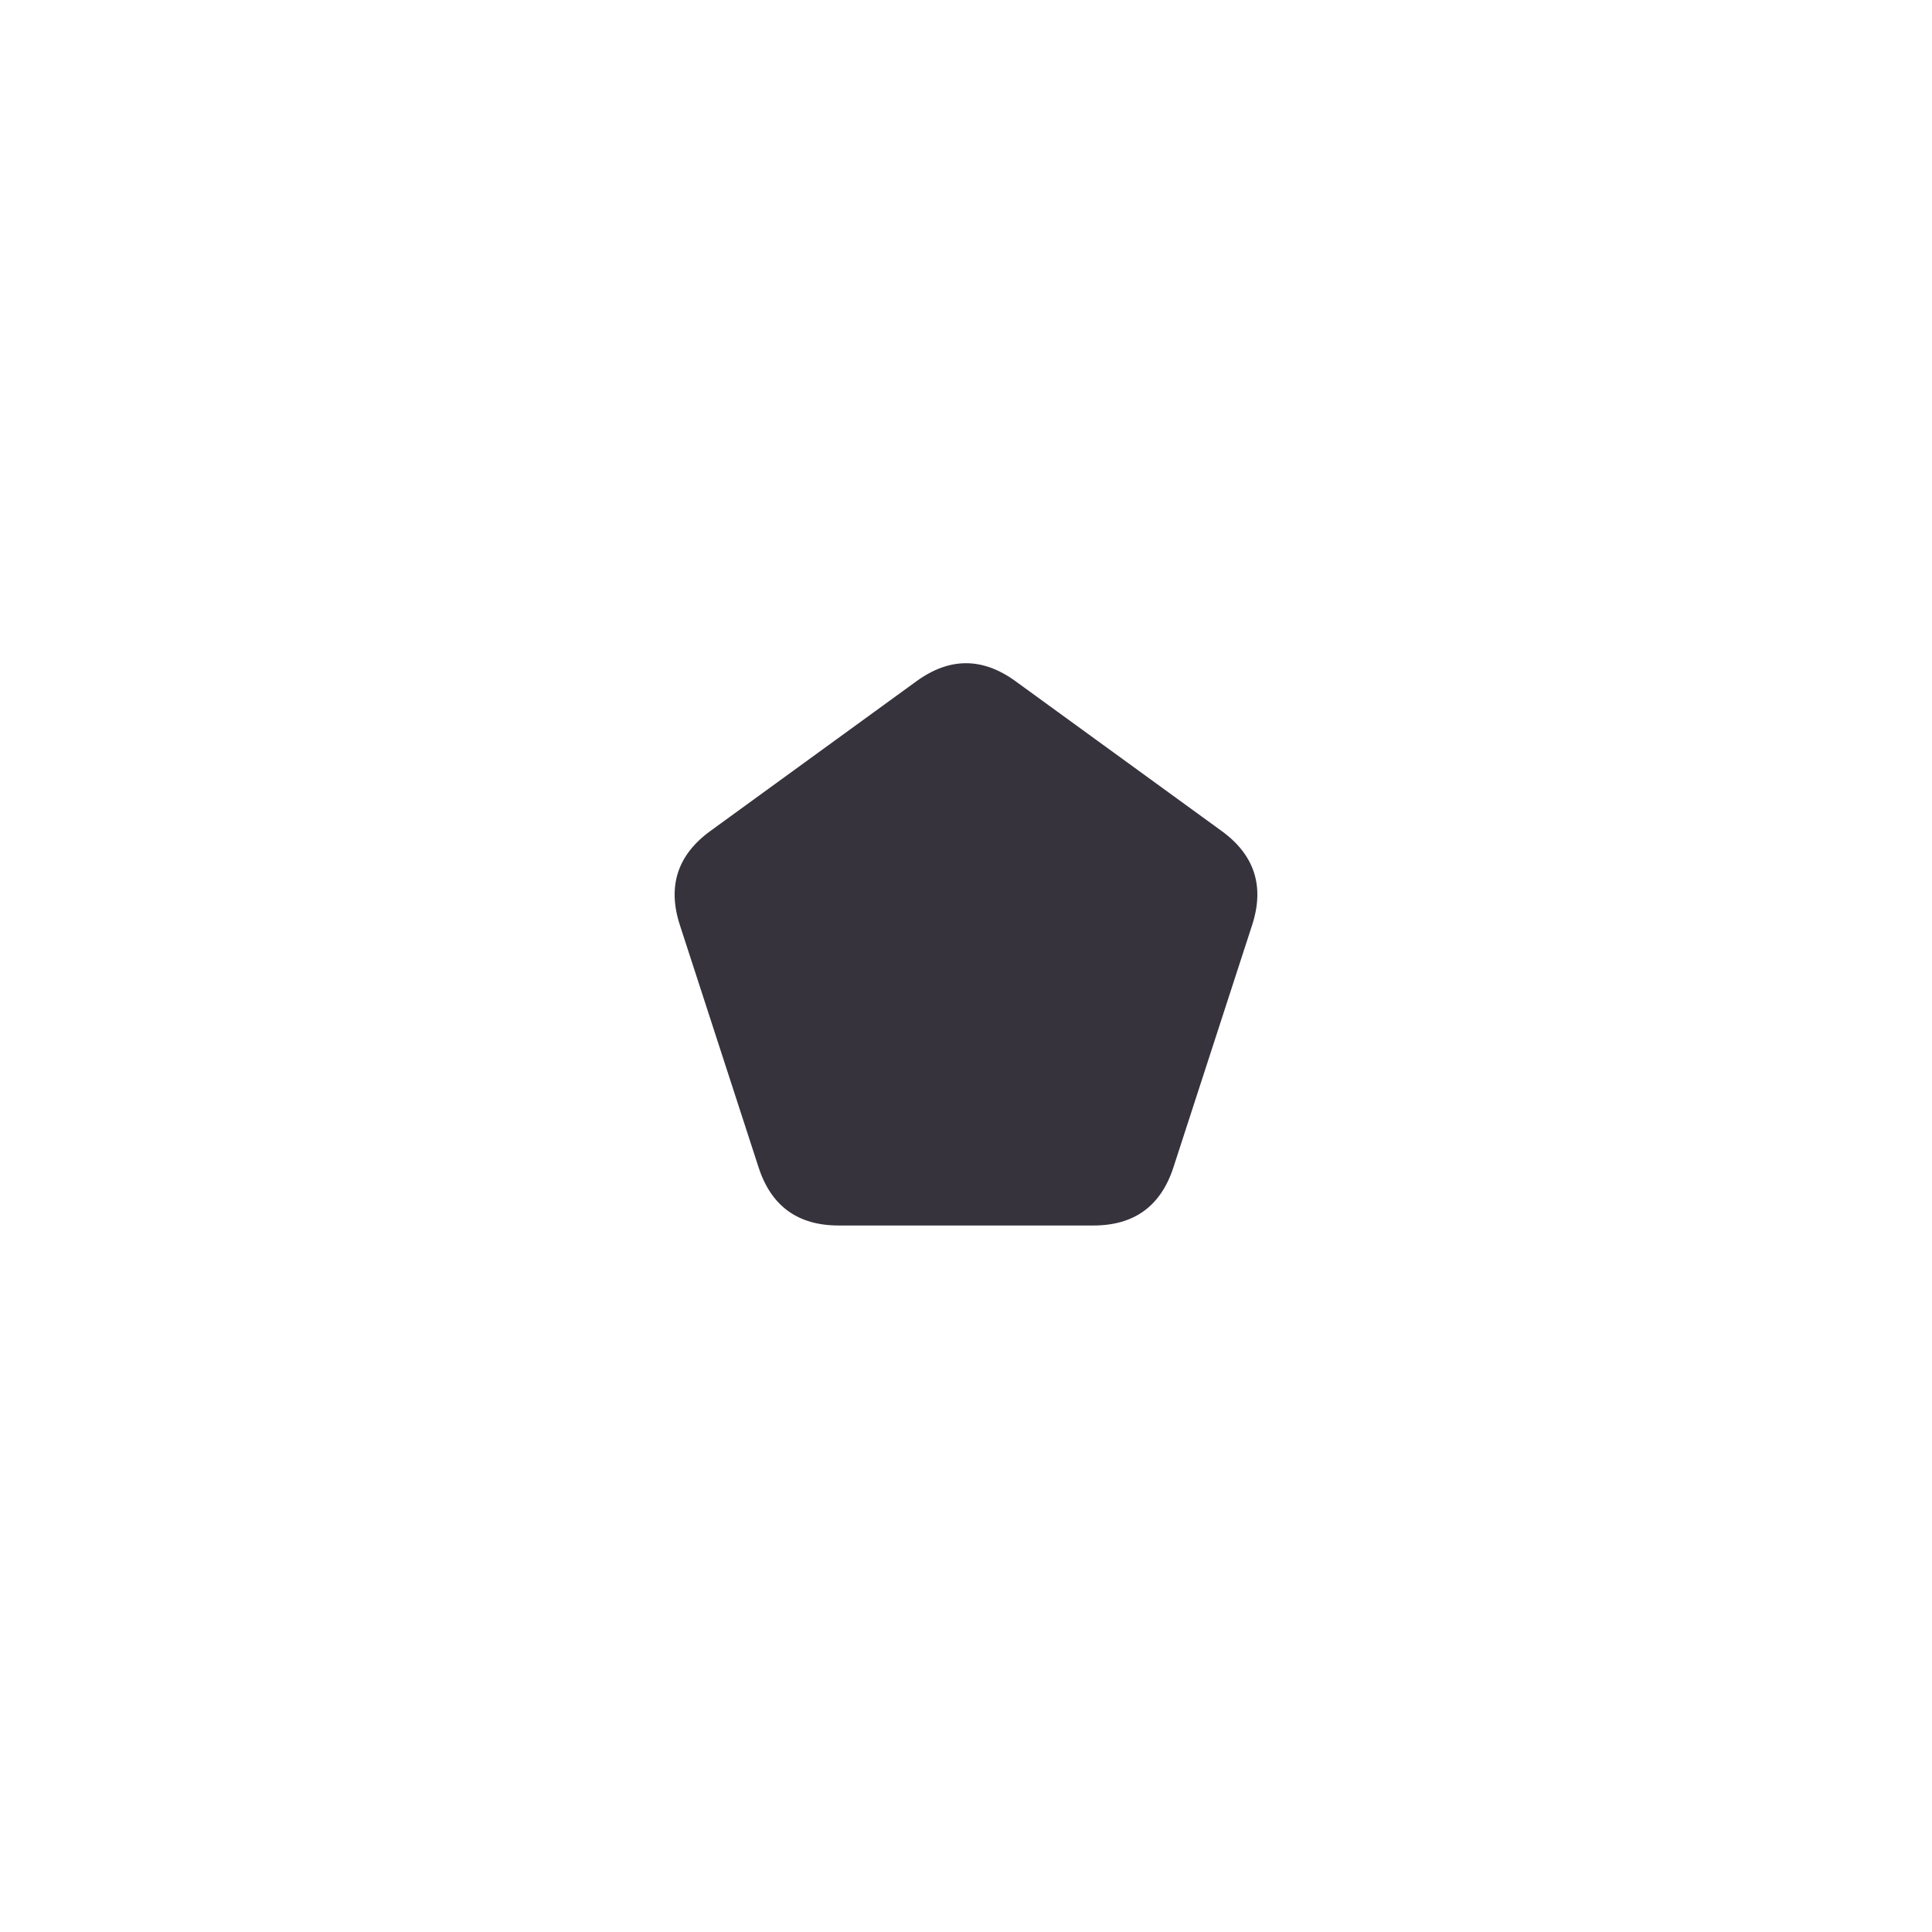
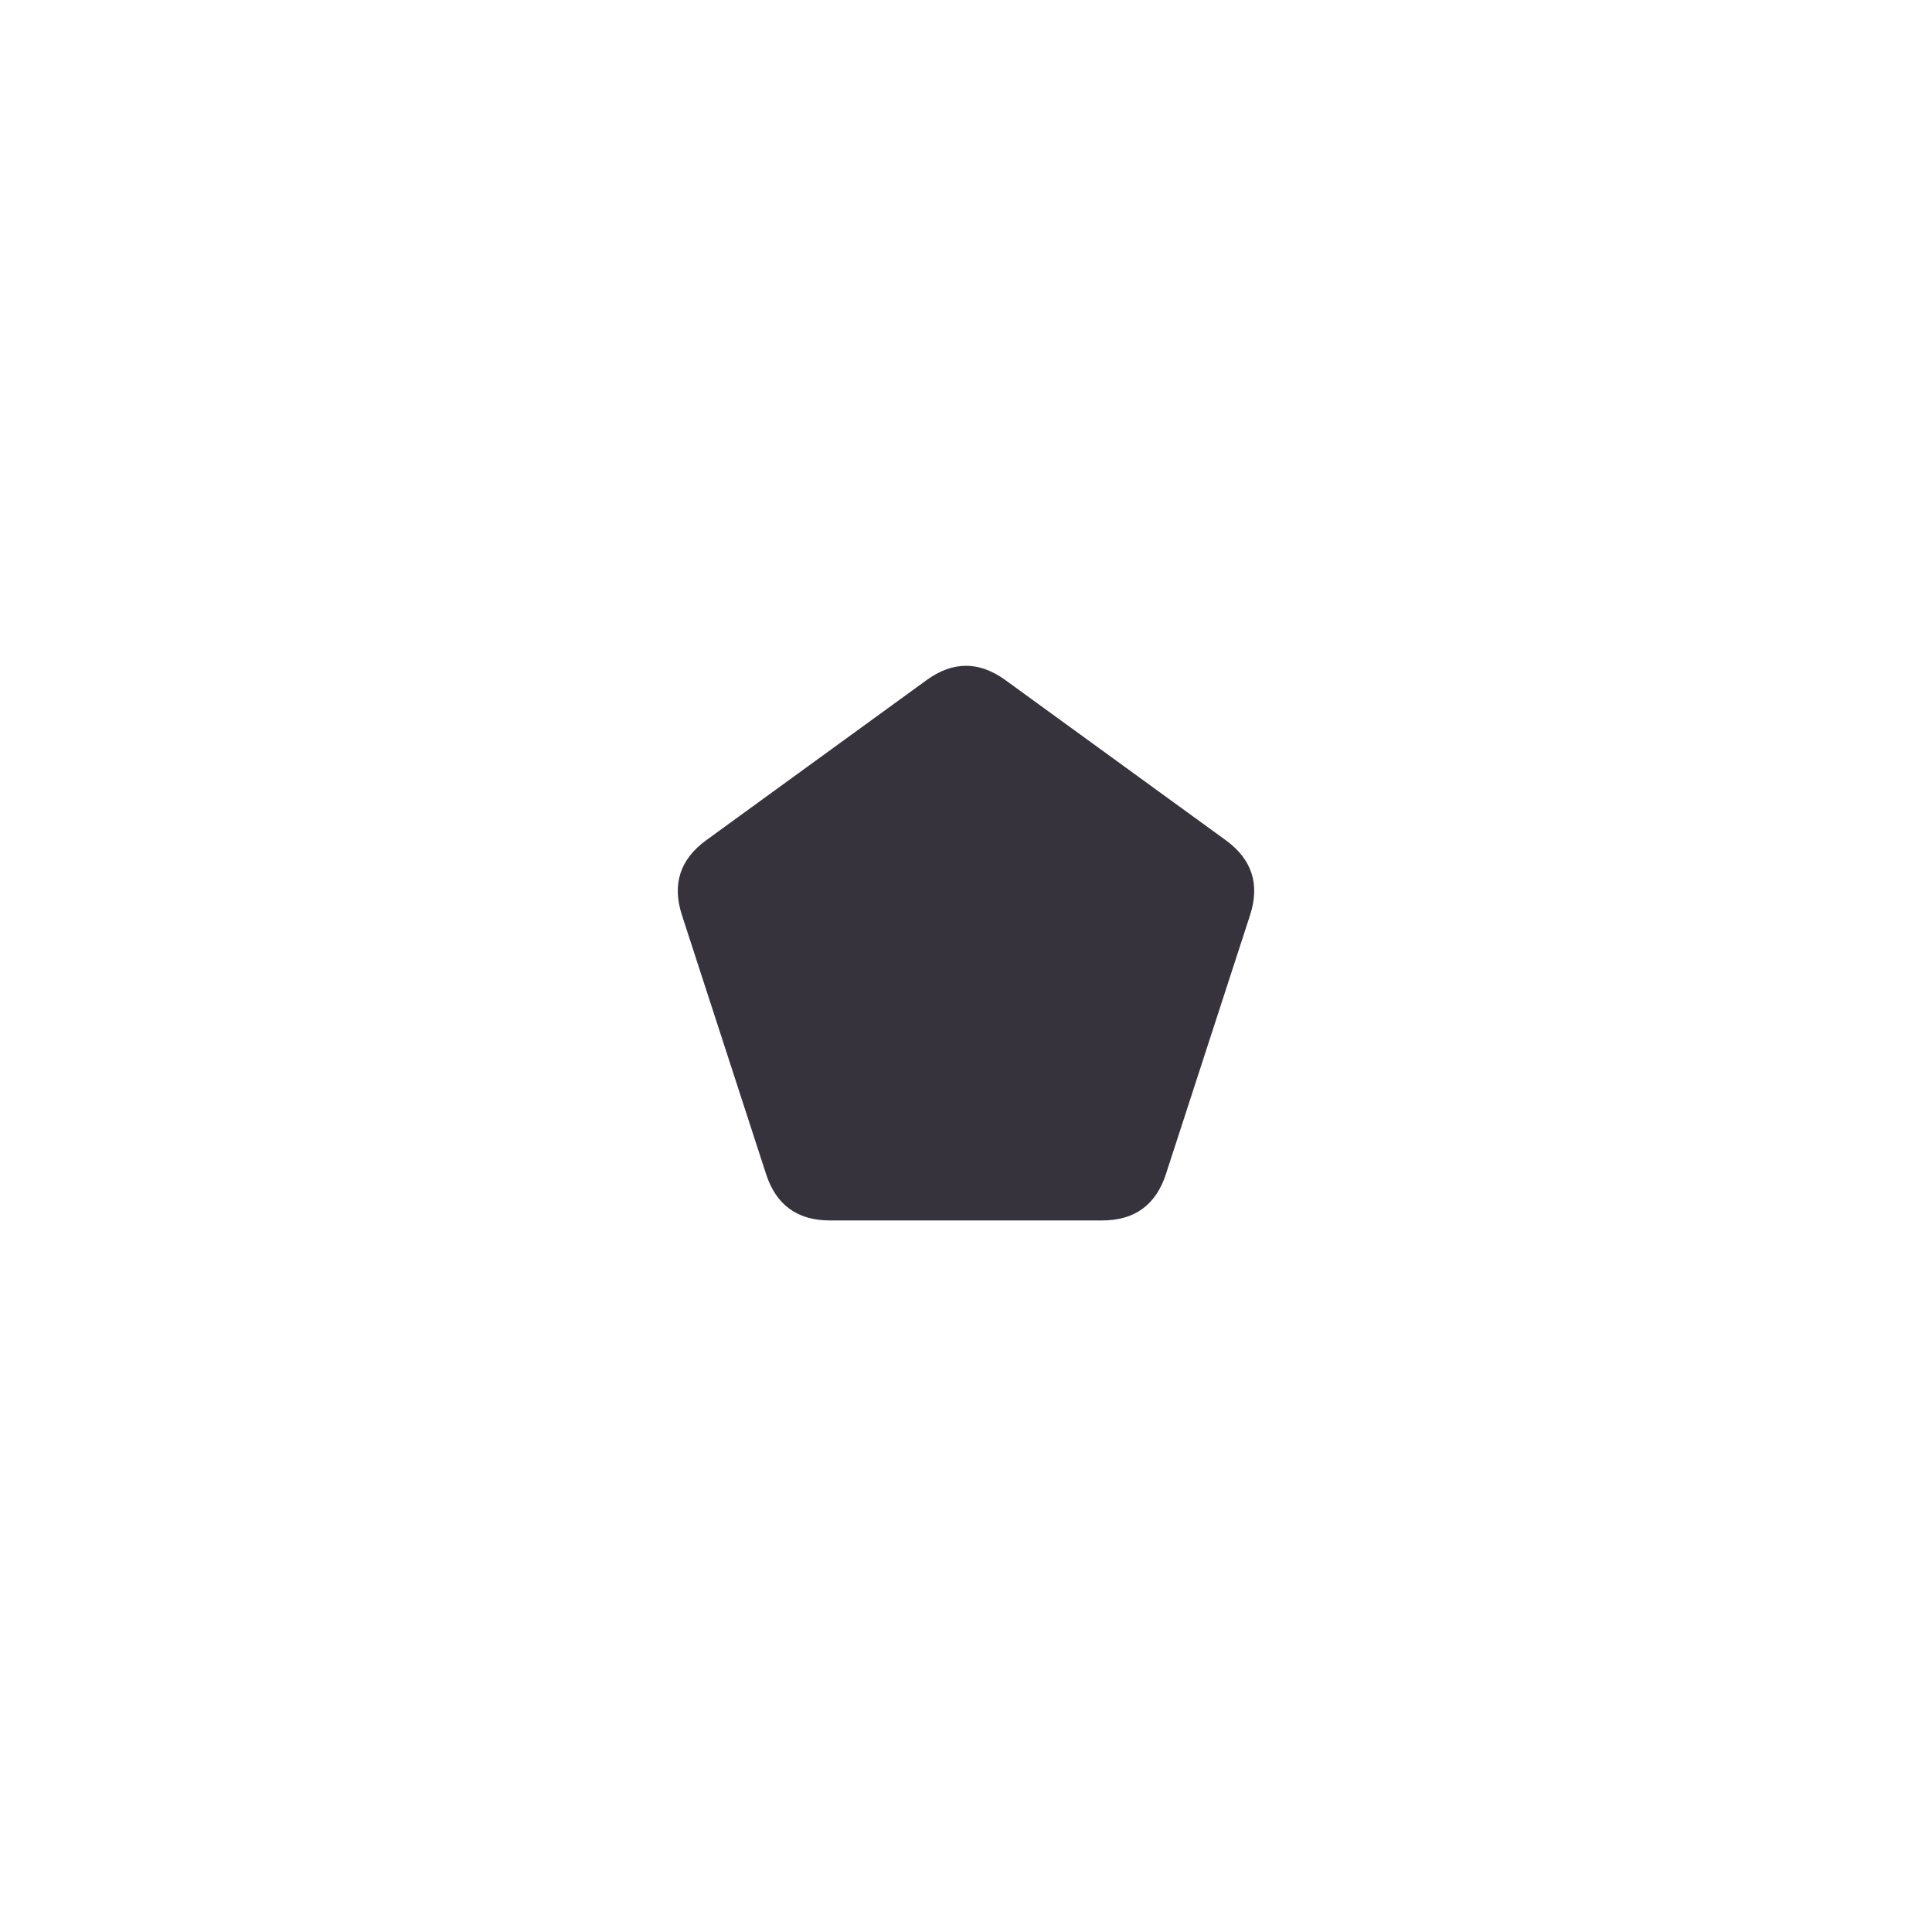
<svg xmlns="http://www.w3.org/2000/svg" width="1024" height="1024" viewBox="0 0 512 512">
-   <path d="M242.89 180.52 Q256.00 171.00 269.11 180.52 L323.73 220.21 Q336.84 229.73 331.83 245.14 L310.97 309.36 Q305.96 324.77 289.76 324.77 L222.24 324.77 Q206.04 324.77 201.03 309.36 L180.17 245.14 Q175.16 229.73 188.27 220.21Z" fill="#36333D" />
+   <path d="M245.55 180.24 Q256.00 172.65 266.45 180.24 L324.82 222.65 Q335.27 230.24 331.28 242.52 L308.98 311.15 Q304.99 323.43 292.08 323.43 L219.92 323.43 Q207.01 323.43 203.02 311.15 L180.72 242.52 Q176.73 230.24 187.18 222.65Z" fill="#36333D" />
</svg>
